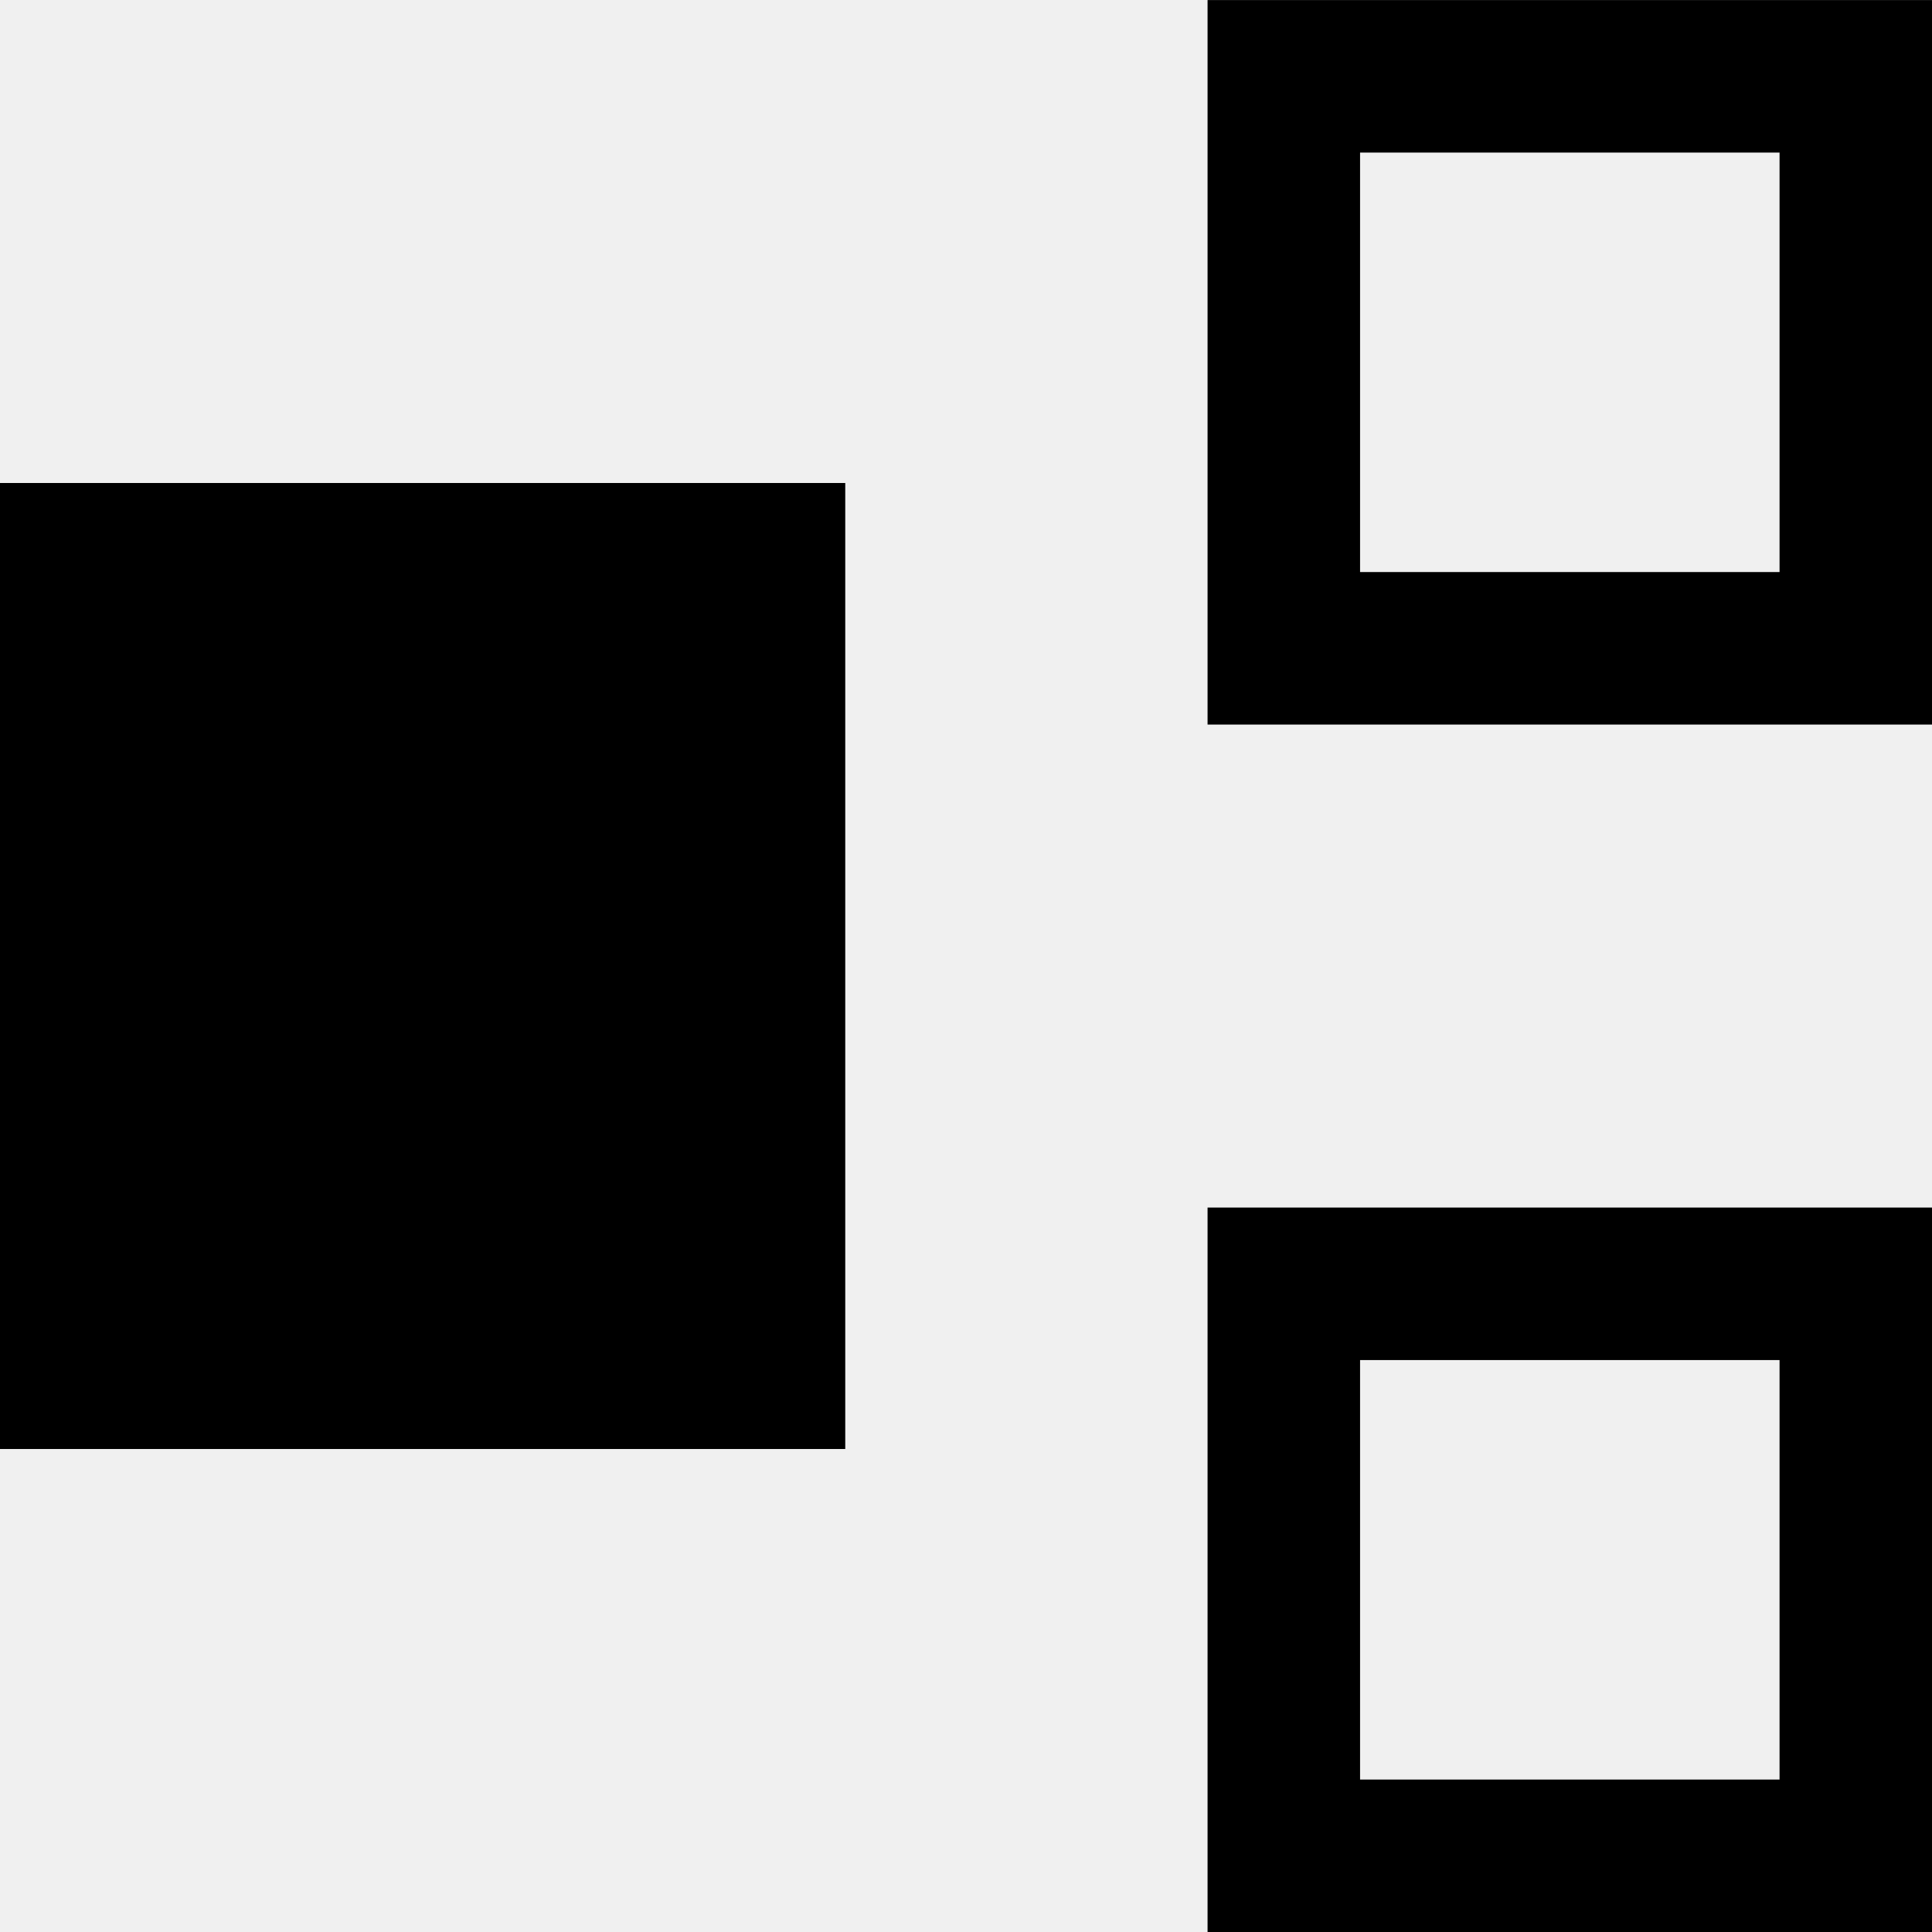
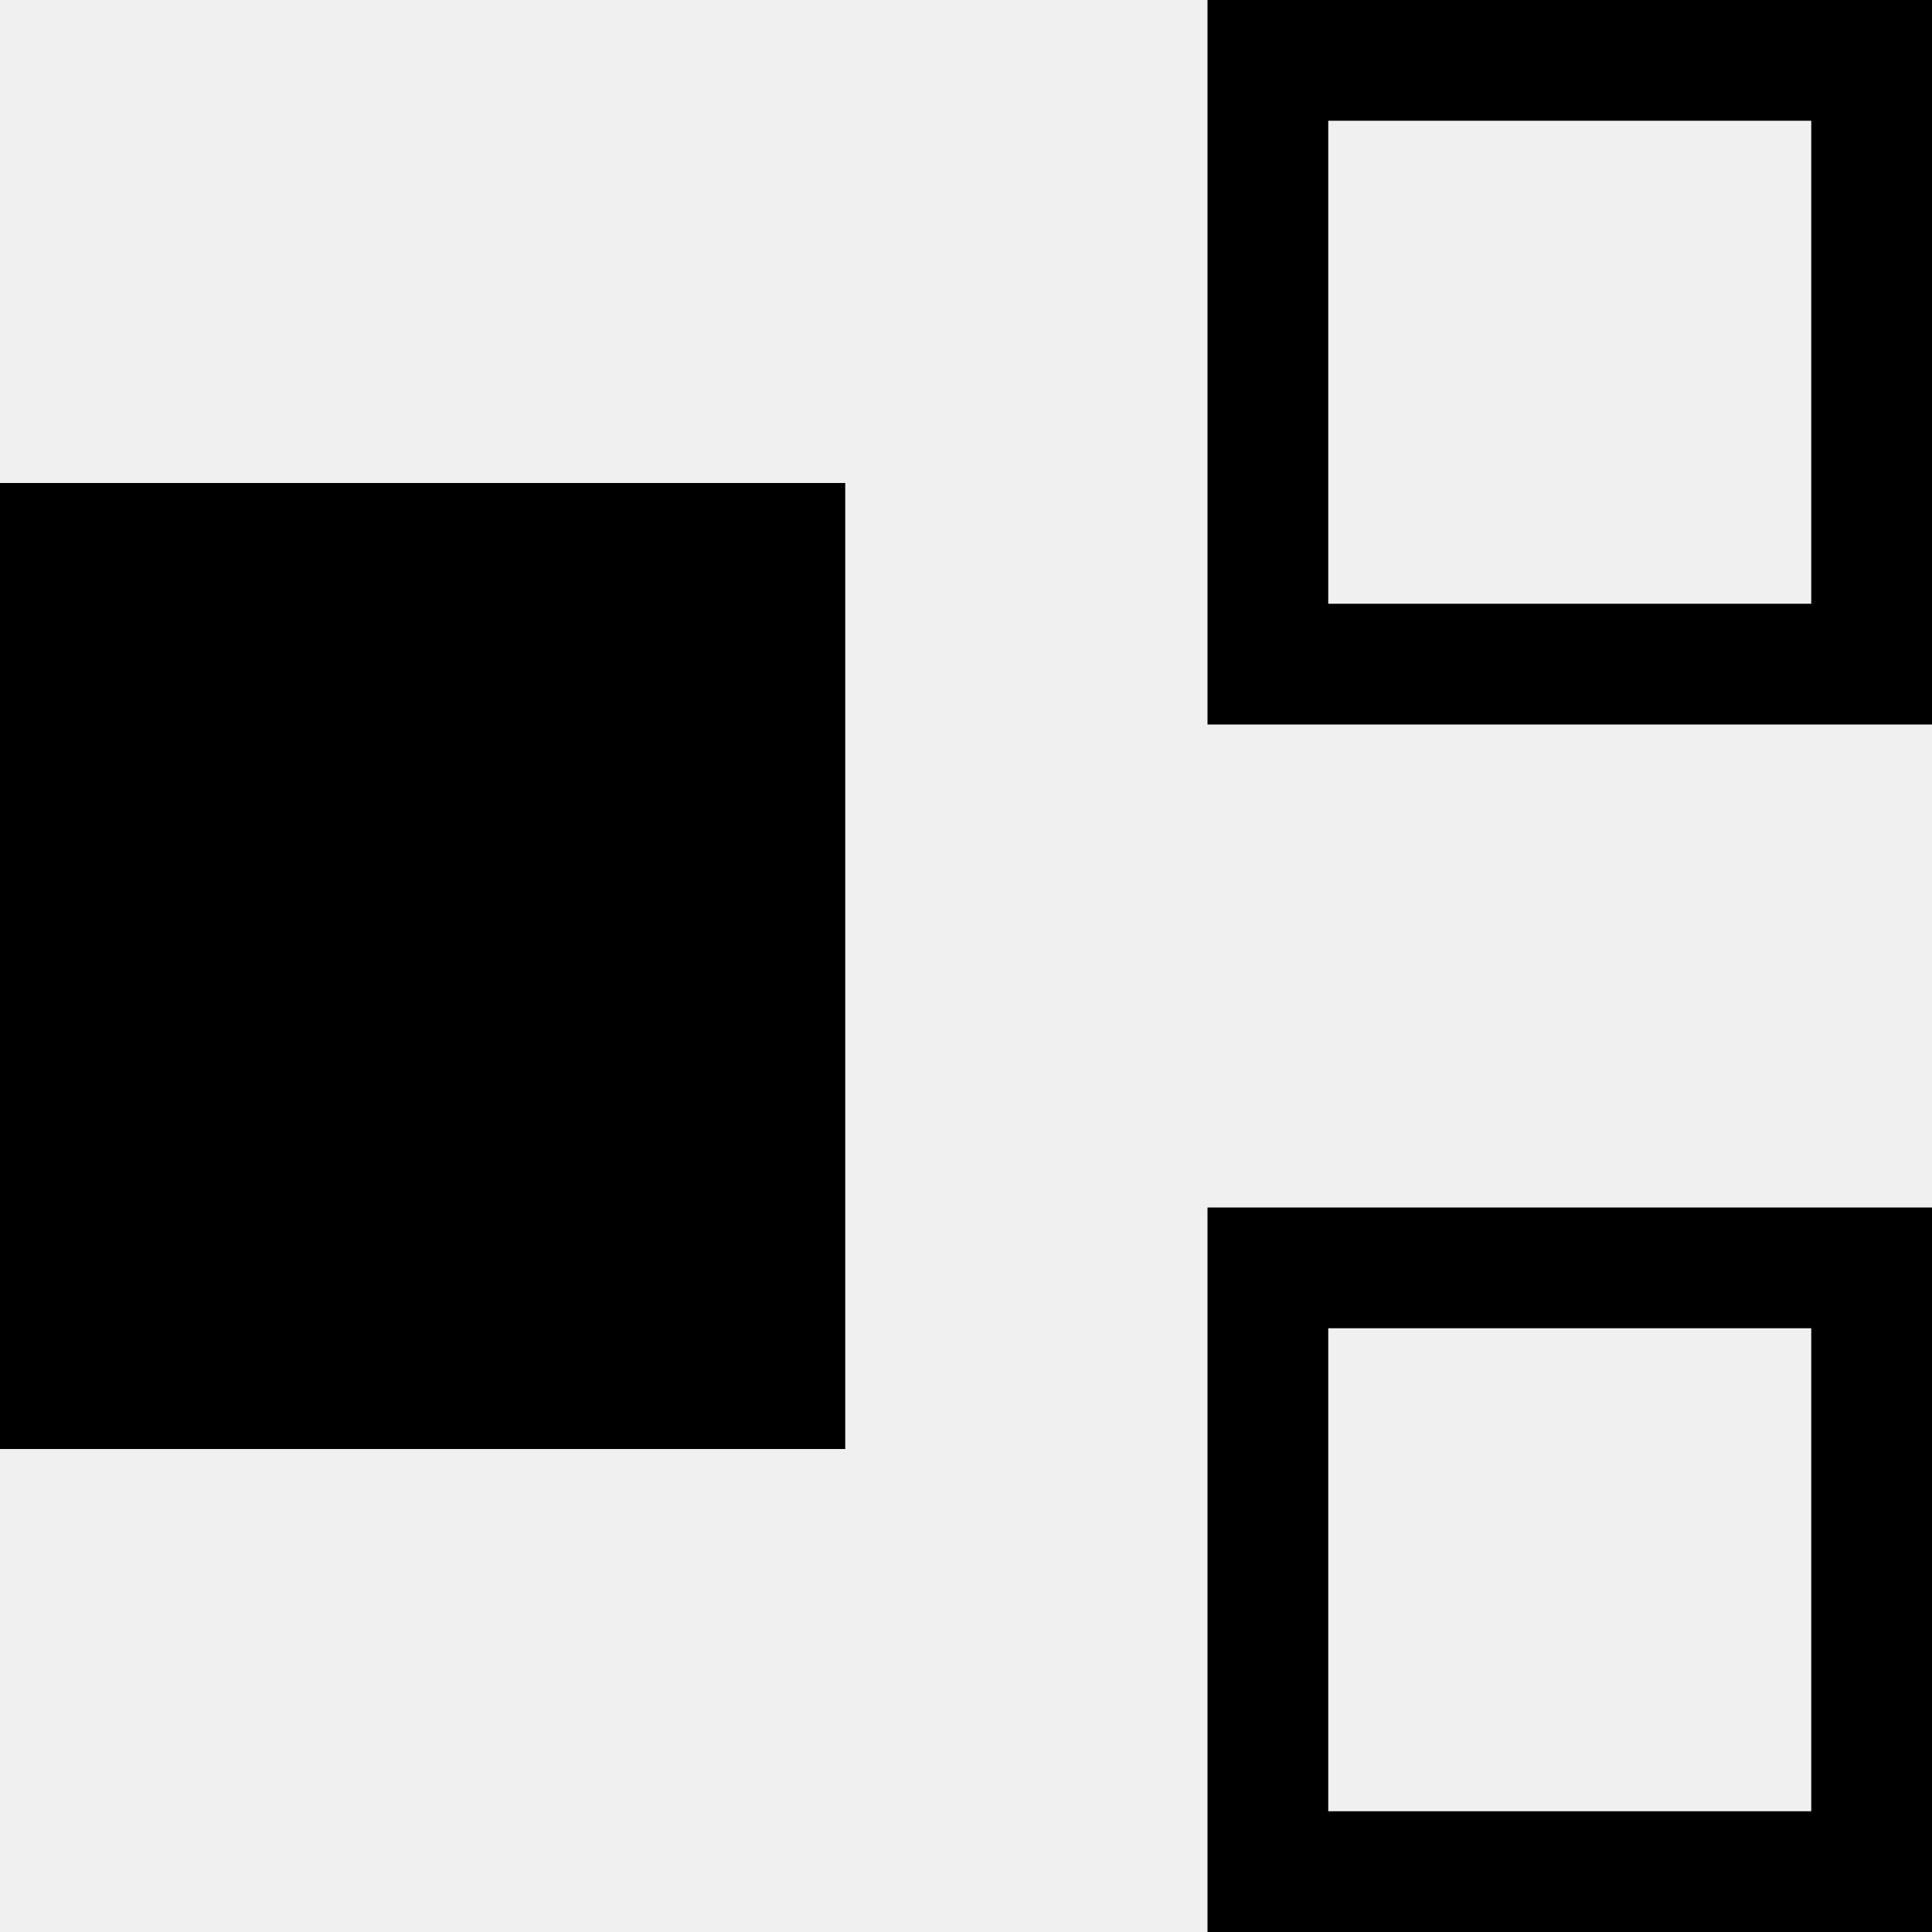
<svg xmlns="http://www.w3.org/2000/svg" width="16" height="16" viewBox="0 0 16 16" version="1.1" id="svg17">
  <defs id="defs10">
    <g id="g8">
      <symbol overflow="visible" id="glyph0-0">
        <path style="stroke:none" d="" id="path2" />
      </symbol>
      <symbol overflow="visible" id="glyph0-1">
        <path style="stroke:none" d="m 4.891,-7.547 c 0,-0.219 0,-0.438 -0.234,-0.438 -0.25,0 -0.25,0.25 -0.25,0.438 v 7.062 h -3.312 c -0.188,0 -0.438,0 -0.438,0.25 C 0.656,0 0.906,0 1.094,0 h 7.125 c 0.203,0 0.422,0 0.422,-0.234 0,-0.25 -0.219,-0.25 -0.422,-0.25 H 4.891 Z m 0,0" id="path5" />
      </symbol>
    </g>
  </defs>
  <g id="surface1">
    <g style="fill:#000000;fill-opacity:1" id="g14">
      <rect style="fill:#000000;stroke:#ffffff;stroke-width:3.19839e-08;stroke-linejoin:bevel" id="rect381" width="7" height="8" x="7.3750005e-07" y="4" />
-       <rect style="fill:#000000;fill-opacity:0;stroke:#000000;stroke-width:1.263;stroke-linejoin:miter;stroke-dasharray:none;stroke-opacity:1" id="rect383" width="4.737" height="4.737" x="10.632" y="10.632" />
-       <rect style="fill:#000000;fill-opacity:0;stroke:#000000;stroke-width:1.263;stroke-linejoin:miter;stroke-dasharray:none;stroke-opacity:1" id="rect383-3" width="4.737" height="4.737" x="10.632" y="0.632" />
+       <rect style="fill:#000000;fill-opacity:0;stroke:#000000;stroke-width:1;stroke-linejoin:miter;stroke-dasharray:none;stroke-opacity:1" id="rect383-6" width="5" height="5" x="10.5" y="0.5" />
+       <rect style="fill:#000000;fill-opacity:0;stroke:#000000;stroke-width:1;stroke-linejoin:miter;stroke-dasharray:none;stroke-opacity:1" id="rect383-6-7" width="5" height="5" x="10.5" y="10.5" />
    </g>
  </g>
</svg>
